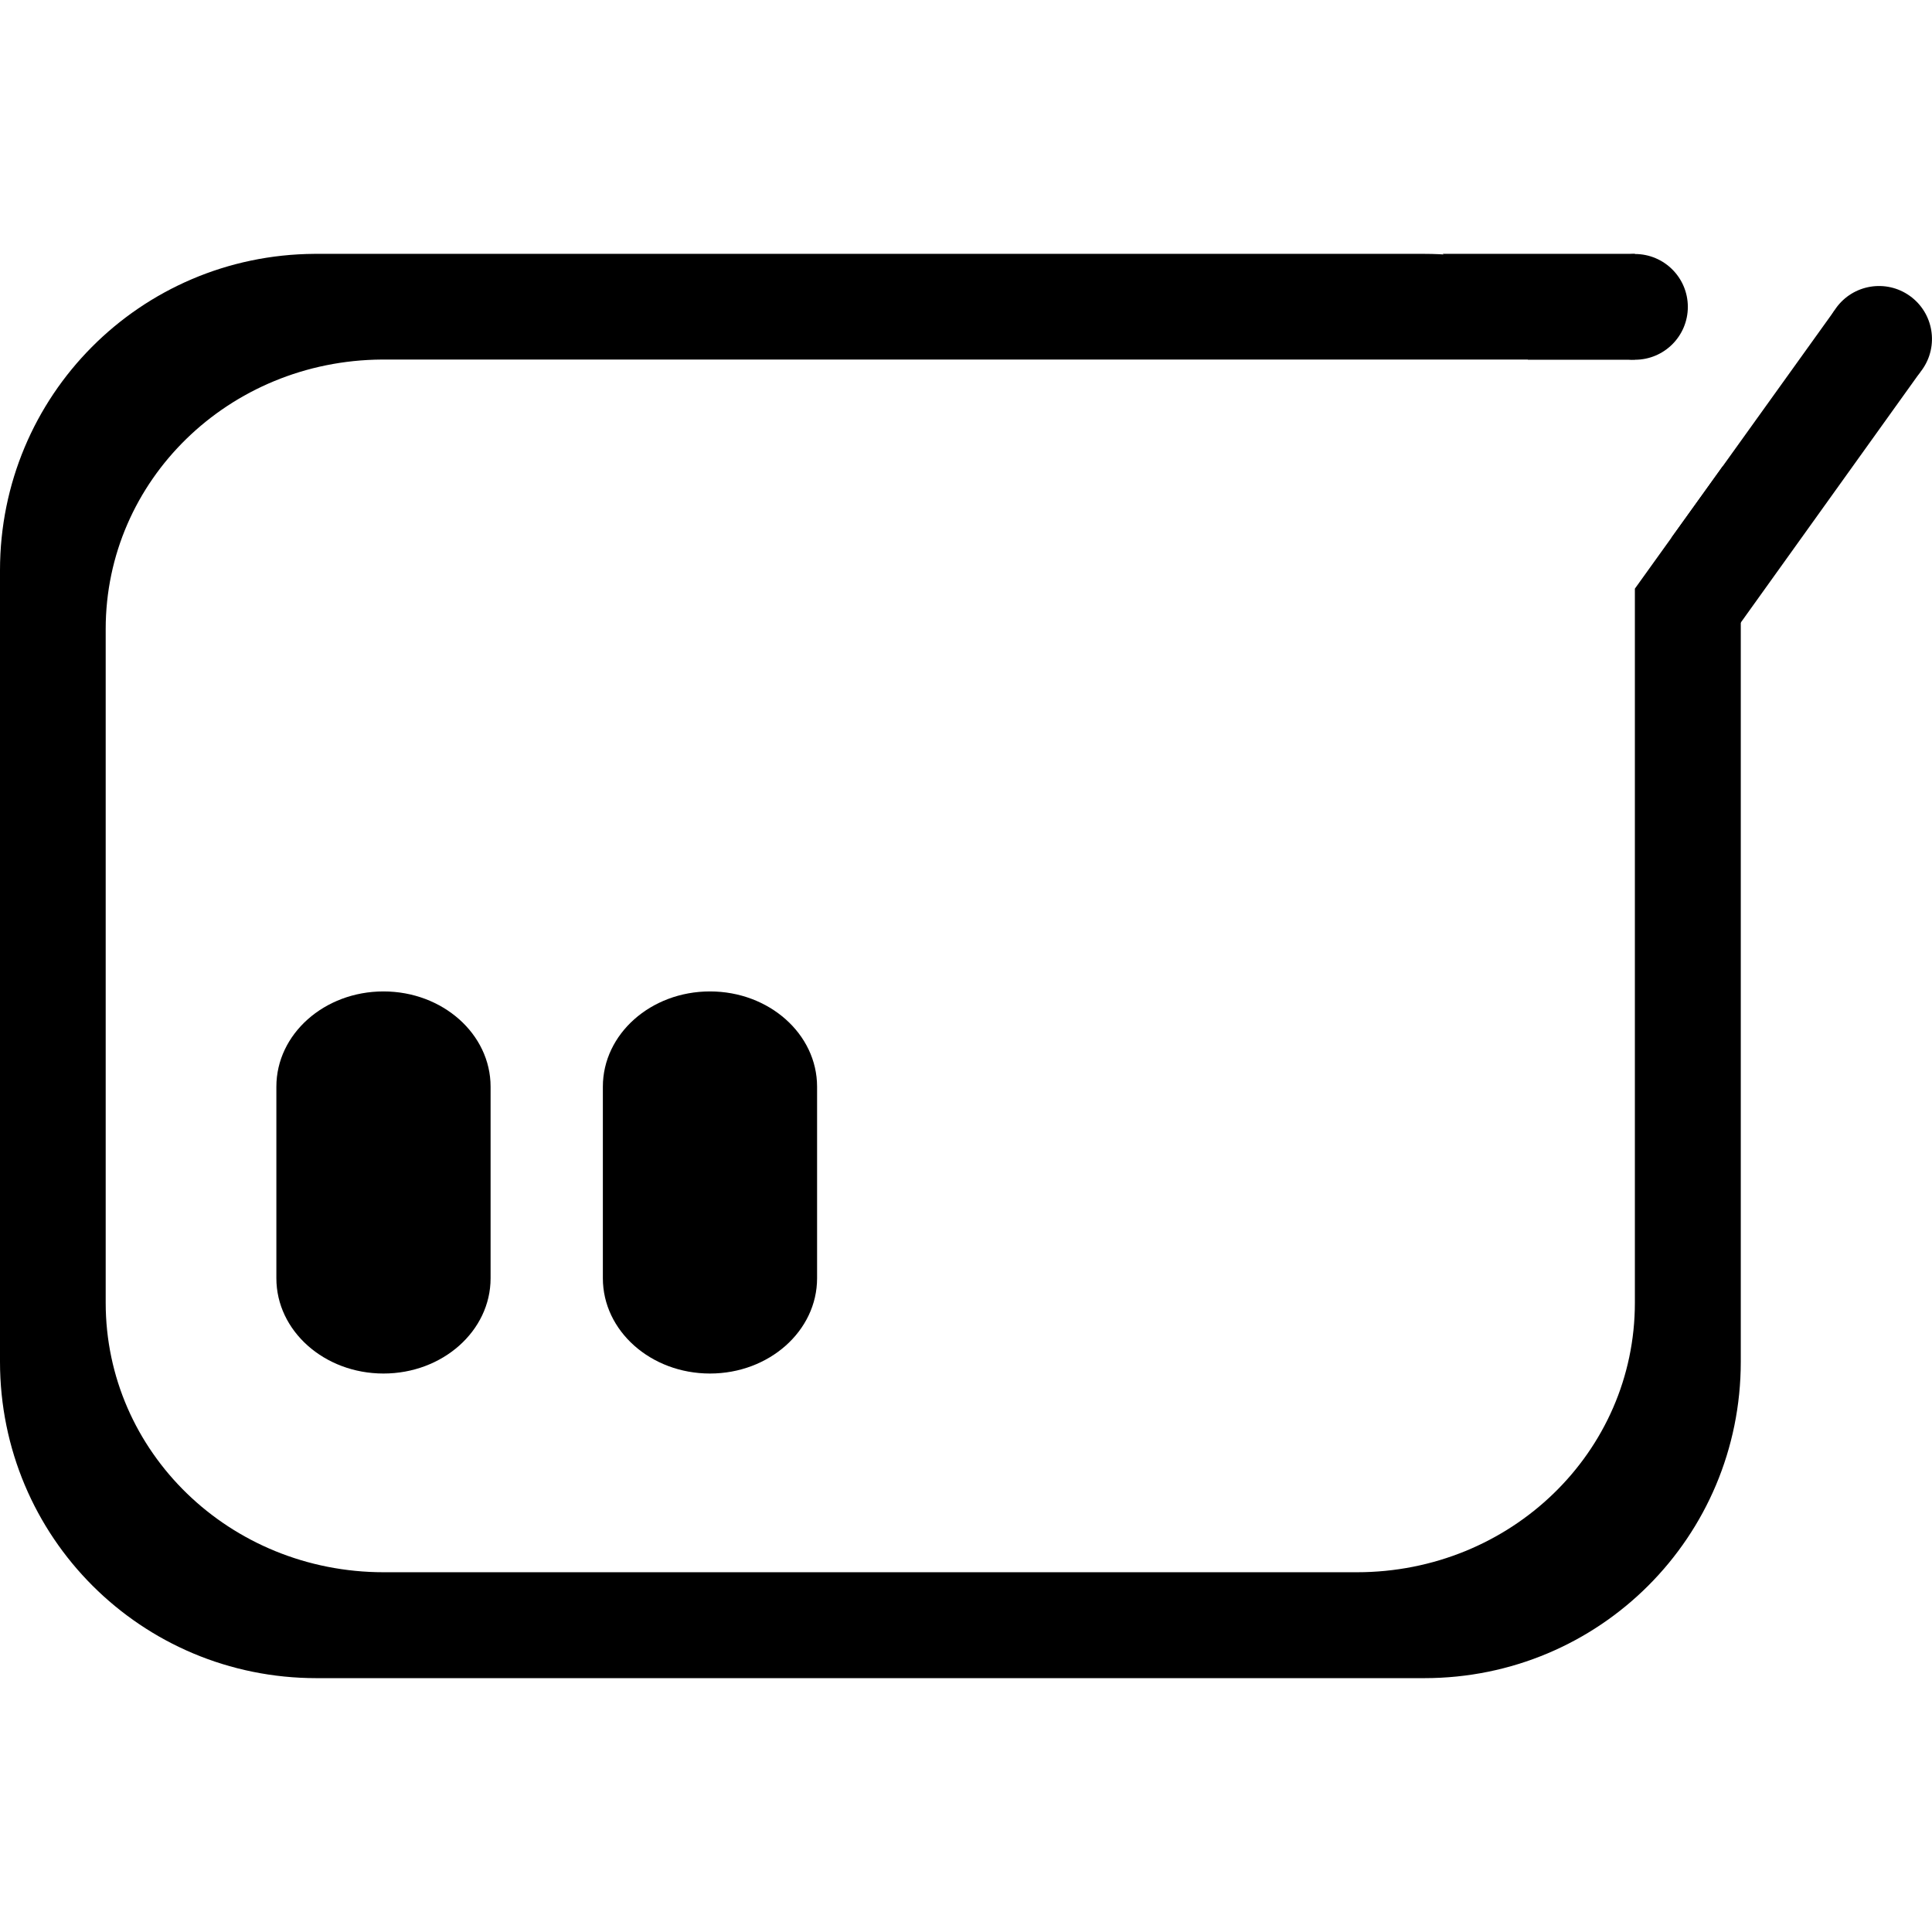
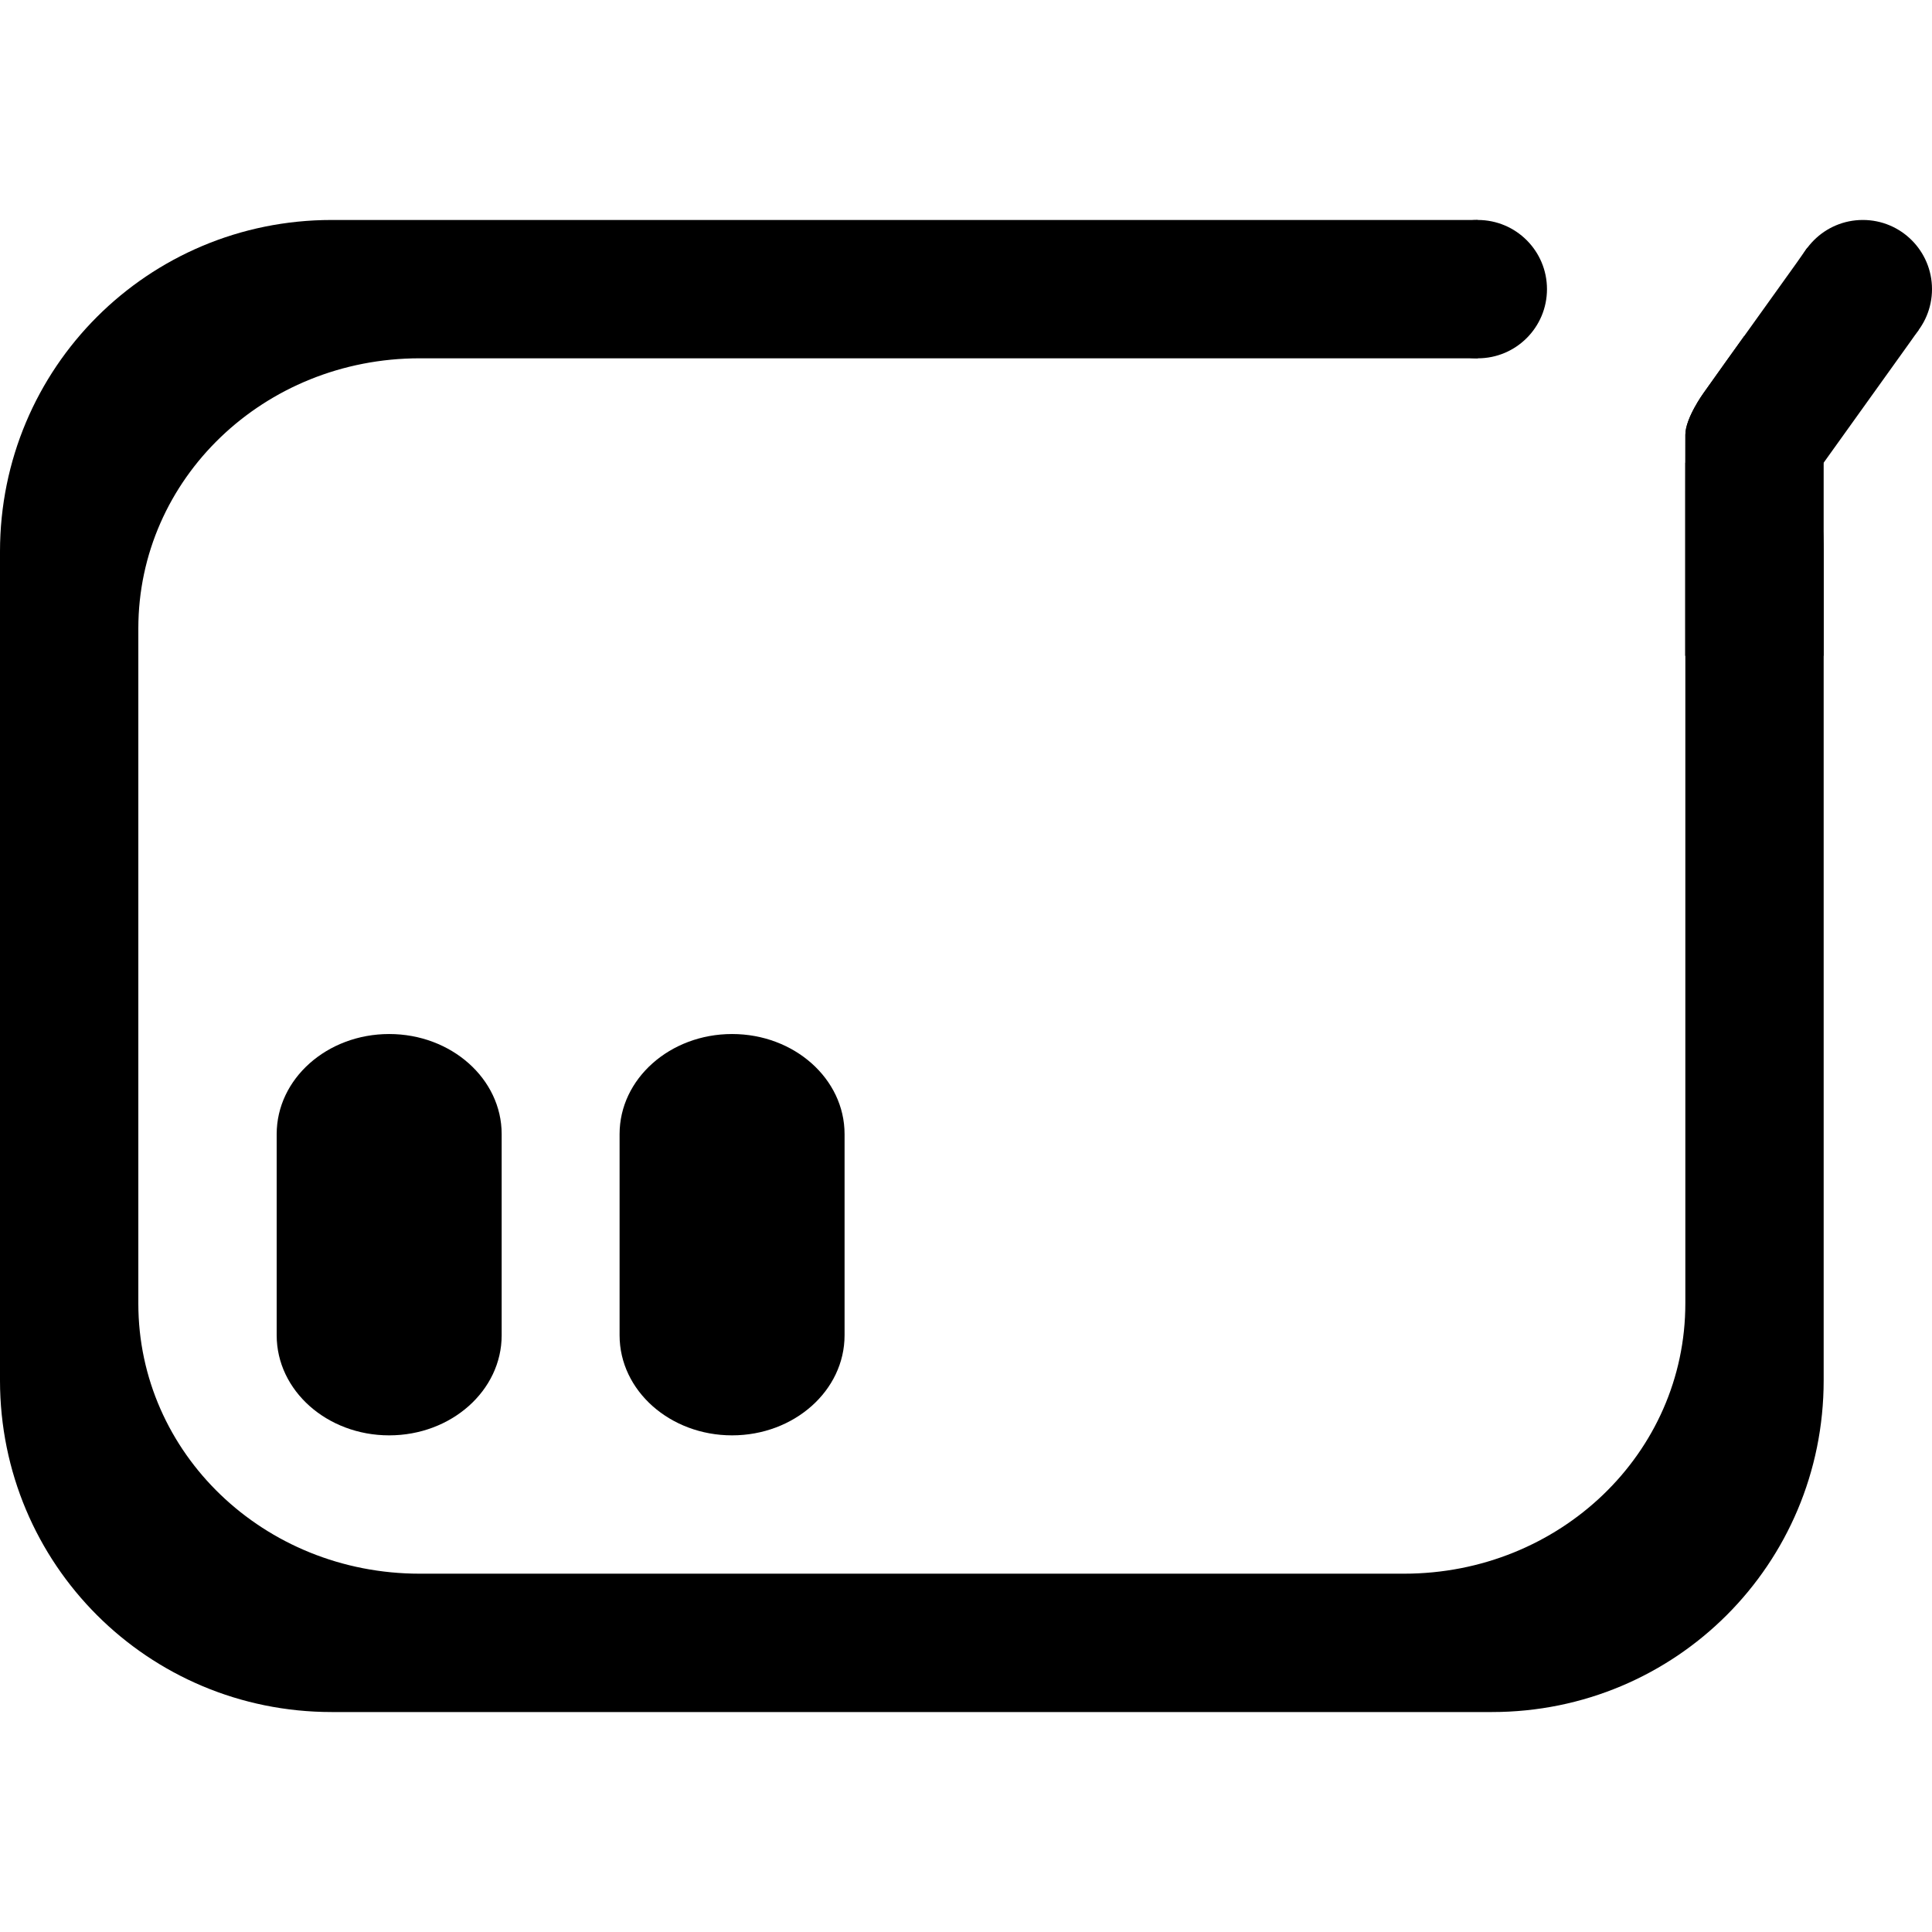
- <svg xmlns="http://www.w3.org/2000/svg" width="24mm" height="24mm" viewBox="0 0 24 24" version="1.1" id="svg828">
+ <svg xmlns="http://www.w3.org/2000/svg" width="210mm" height="210mm" viewBox="0 0 210 210" version="1.1" id="svg828">
  <defs id="defs825" />
  <g id="layer1">
-     <g id="g9254" transform="matrix(1.002674,0,0,1.002674,-3.4597392e-7,-0.03211656)">
-       <g id="g991" transform="translate(-9.9992915e-4,-3.179)">
-         <rect style="fill:#000000;fill-opacity:1;fill-rule:evenodd;stroke:#000000;stroke-width:0;stroke-linecap:round;stroke-linejoin:round;stroke-miterlimit:0;stroke-dasharray:none;paint-order:stroke fill markers" id="rect2819-9" width="2.654" height="4.734" x="3.425" y="15.494" rx="1.327" ry="1.18" />
-         <rect style="fill:#000000;fill-opacity:1;fill-rule:evenodd;stroke:#000000;stroke-width:0;stroke-linecap:round;stroke-linejoin:round;stroke-miterlimit:0;stroke-dasharray:none;paint-order:stroke fill markers" id="rect2819-7" width="2.654" height="4.734" x="7.47" y="15.494" rx="1.327" ry="1.18" />
+     <g id="g950">
+       <g id="g937">
+         <rect style="fill:#000000;fill-opacity:1;fill-rule:evenodd;stroke:#000000;stroke-width:0;stroke-linecap:round;stroke-linejoin:round;stroke-miterlimit:0;stroke-dasharray:none;paint-order:stroke fill markers" id="rect2819-9-0" width="24.455" height="43.623" x="30.074" y="112.394" rx="12.227" ry="10.876" />
+         <rect style="fill:#000000;fill-opacity:1;fill-rule:evenodd;stroke:#000000;stroke-width:0;stroke-linecap:round;stroke-linejoin:round;stroke-miterlimit:0;stroke-dasharray:none;paint-order:stroke fill markers" id="rect2819-7-8" width="24.455" height="43.623" x="67.346" y="112.394" rx="12.227" ry="10.876" />
      </g>
-       <g id="g9242">
-         <g id="g9230">
-           <path id="path3522" style="fill:#000000;fill-opacity:1;stroke:#000000;stroke-width:0;stroke-linecap:butt;stroke-linejoin:miter;stroke-miterlimit:4;stroke-dasharray:none;stroke-opacity:1" d="m 67.562,12.008 3.986,4.951 h 5.006 v -4.951 z m 18.336,2.654 -7.633,10.639 3.225,4.004 8.432,-11.768 -0.004,-0.006 -0.004,0.006 z" transform="scale(0.2645833)" />
-           <rect style="fill:#000000;fill-opacity:1;fill-rule:evenodd;stroke:#000000;stroke-width:0;stroke-linecap:round;stroke-linejoin:round;stroke-miterlimit:0;stroke-dasharray:none" id="rect5837" width="1.312" height="1.312" x="20.734" y="-10.771" transform="rotate(35.61109)" ry="0.656" rx="0.656" />
-         </g>
-         <g id="g9234">
-           <path id="rect2215" style="fill:#000000;fill-opacity:1;fill-rule:evenodd;stroke:#000000;stroke-width:0;stroke-linecap:round;stroke-linejoin:round;stroke-miterlimit:0;stroke-dasharray:none;paint-order:stroke fill markers" d="M 14.725,12.008 C 6.559,12.059 0,18.65 0,26.828 v 37.053 c 0,8.211 6.61,14.82 14.82,14.82 h 51.871 c 8.211,0 14.822,-6.61 14.822,-14.82 V 26.828 c 0,-1.717 -0.305,-3.354 -0.84,-4.883 l -4.119,5.74 v 1.809 c 1.73e-4,0.027 -2e-6,0.055 0,0.082 v 0.018 31.529 c 0,6.991 -5.807,12.619 -13.02,12.619 H 17.969 c -7.213,0 -13.02,-5.628 -13.02,-12.619 V 29.576 c 0,-6.964 5.762,-12.575 12.936,-12.619 0.028,-1.71e-4 0.056,0 0.084,0 H 63.25 h 0.285 12.906 v -1.289 c -2.604,-2.274 -6.006,-3.66 -9.75,-3.66 H 14.82 c -0.032,0 -0.064,-1.98e-4 -0.096,0 z" transform="scale(0.2645833)" />
-           <rect style="fill:#000000;fill-opacity:1;fill-rule:evenodd;stroke:#000000;stroke-width:0;stroke-linecap:round;stroke-linejoin:round;stroke-miterlimit:0;stroke-dasharray:none" id="rect5837-7" width="1.31" height="1.31" x="19.601" y="3.179" ry="0.655" rx="0.655" />
+       <g id="g930">
+         <rect style="fill:#000000;fill-opacity:1;fill-rule:evenodd;stroke-width:0;stroke-linecap:round;stroke-linejoin:round" id="rect1302-9-1-4-9-6" width="15.037" height="15.037" x="153.113" y="-38.947" transform="scale(1,-1)" ry="7.518" rx="7.518" />
+         <g id="g921">
+           <path id="rect1615" style="fill:#000000;fill-opacity:1;fill-rule:evenodd;stroke-width:0;stroke-linecap:round;stroke-linejoin:round" d="M 36.054,23.91 C 16.08,23.91 0,39.989 0,59.963 v 90.075 c 0,19.974 16.08,36.053 36.054,36.053 H 162.171 c 19.974,0 36.054,-16.079 36.054,-36.053 V 59.963 c 0,-8.968 -3.26,-17.134 -8.64,-23.429 l -2.029,2.832 -2.412,3.39 c 0,0 -1.956,2.708 -1.952,4.504 0.004,1.796 -0.004,6.722 -0.004,6.722 v 14.317 c 0,0.005 5.3e-4,0.009 5.3e-4,0.014 v 73.372 c 0,16.27 -13.64,29.368 -30.584,29.368 H 45.62 c -16.943,0 -30.584,-13.098 -30.584,-29.368 V 68.314 c 0,-16.27 13.64,-29.368 30.584,-29.368 h 104.324 1.201 9.485 V 23.91 h -9.485 -1.201 z" />
+           <g id="g914">
+             <rect style="fill:#000000;fill-opacity:1;fill-rule:evenodd;stroke-width:0;stroke-linecap:round;stroke-linejoin:round" id="rect1302-9-1-4-6" width="15.037" height="15.037" x="194.963" y="-38.946" transform="scale(1,-1)" ry="7.518" rx="7.518" />
+             <path id="rect5879-6" style="fill:#000000;fill-opacity:1;fill-rule:evenodd;stroke-width:0;stroke-linecap:round;stroke-linejoin:round" d="m 196.432,26.938 -1.165,1.661 -7.412,10.348 -0.023,0.032 -2.688,3.779 c 0,0 -1.956,2.708 -1.952,4.504 0.004,1.796 -0.004,6.722 -0.004,6.722 v 17.301 l 24.304,-33.929 1.065,-1.501 z" />
+           </g>
+           <rect style="fill:#000000;fill-opacity:1;fill-rule:evenodd;stroke-width:0;stroke-linecap:round;stroke-linejoin:round" id="rect1302-9-1-4-2" width="15.037" height="20.991" x="183.187" y="-71.285" transform="scale(1,-1)" />
        </g>
      </g>
    </g>
  </g>
</svg>
